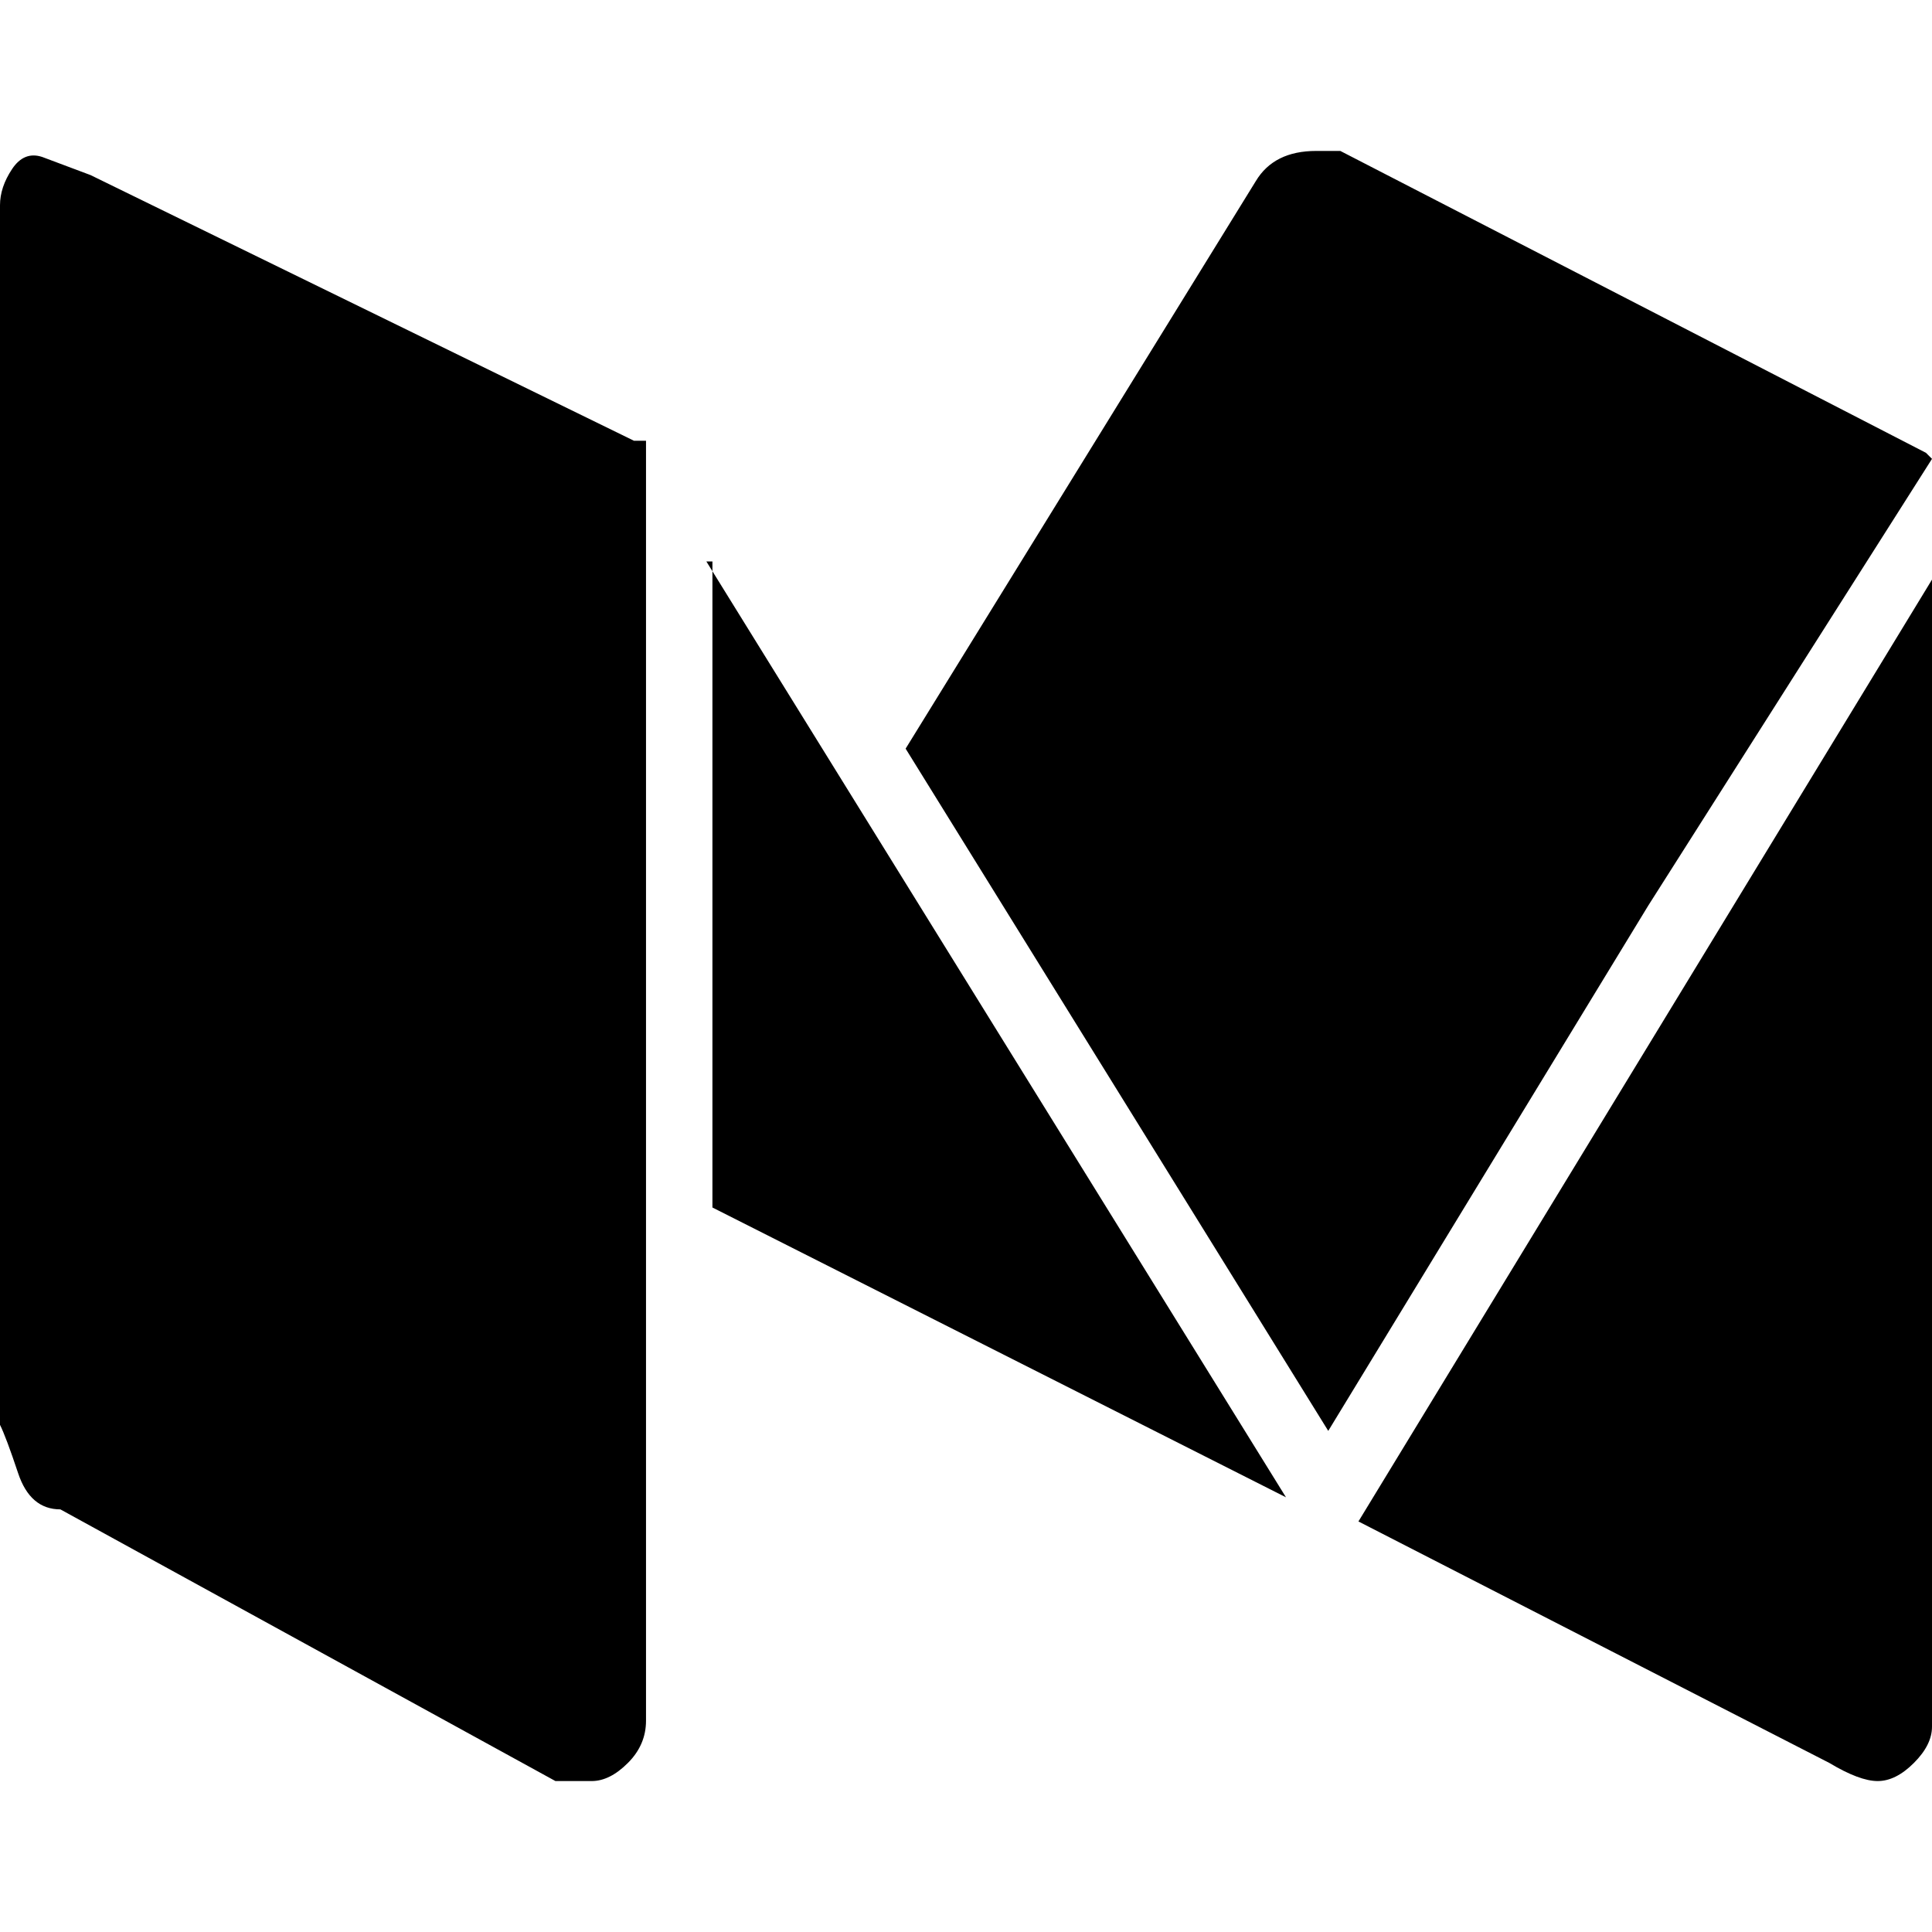
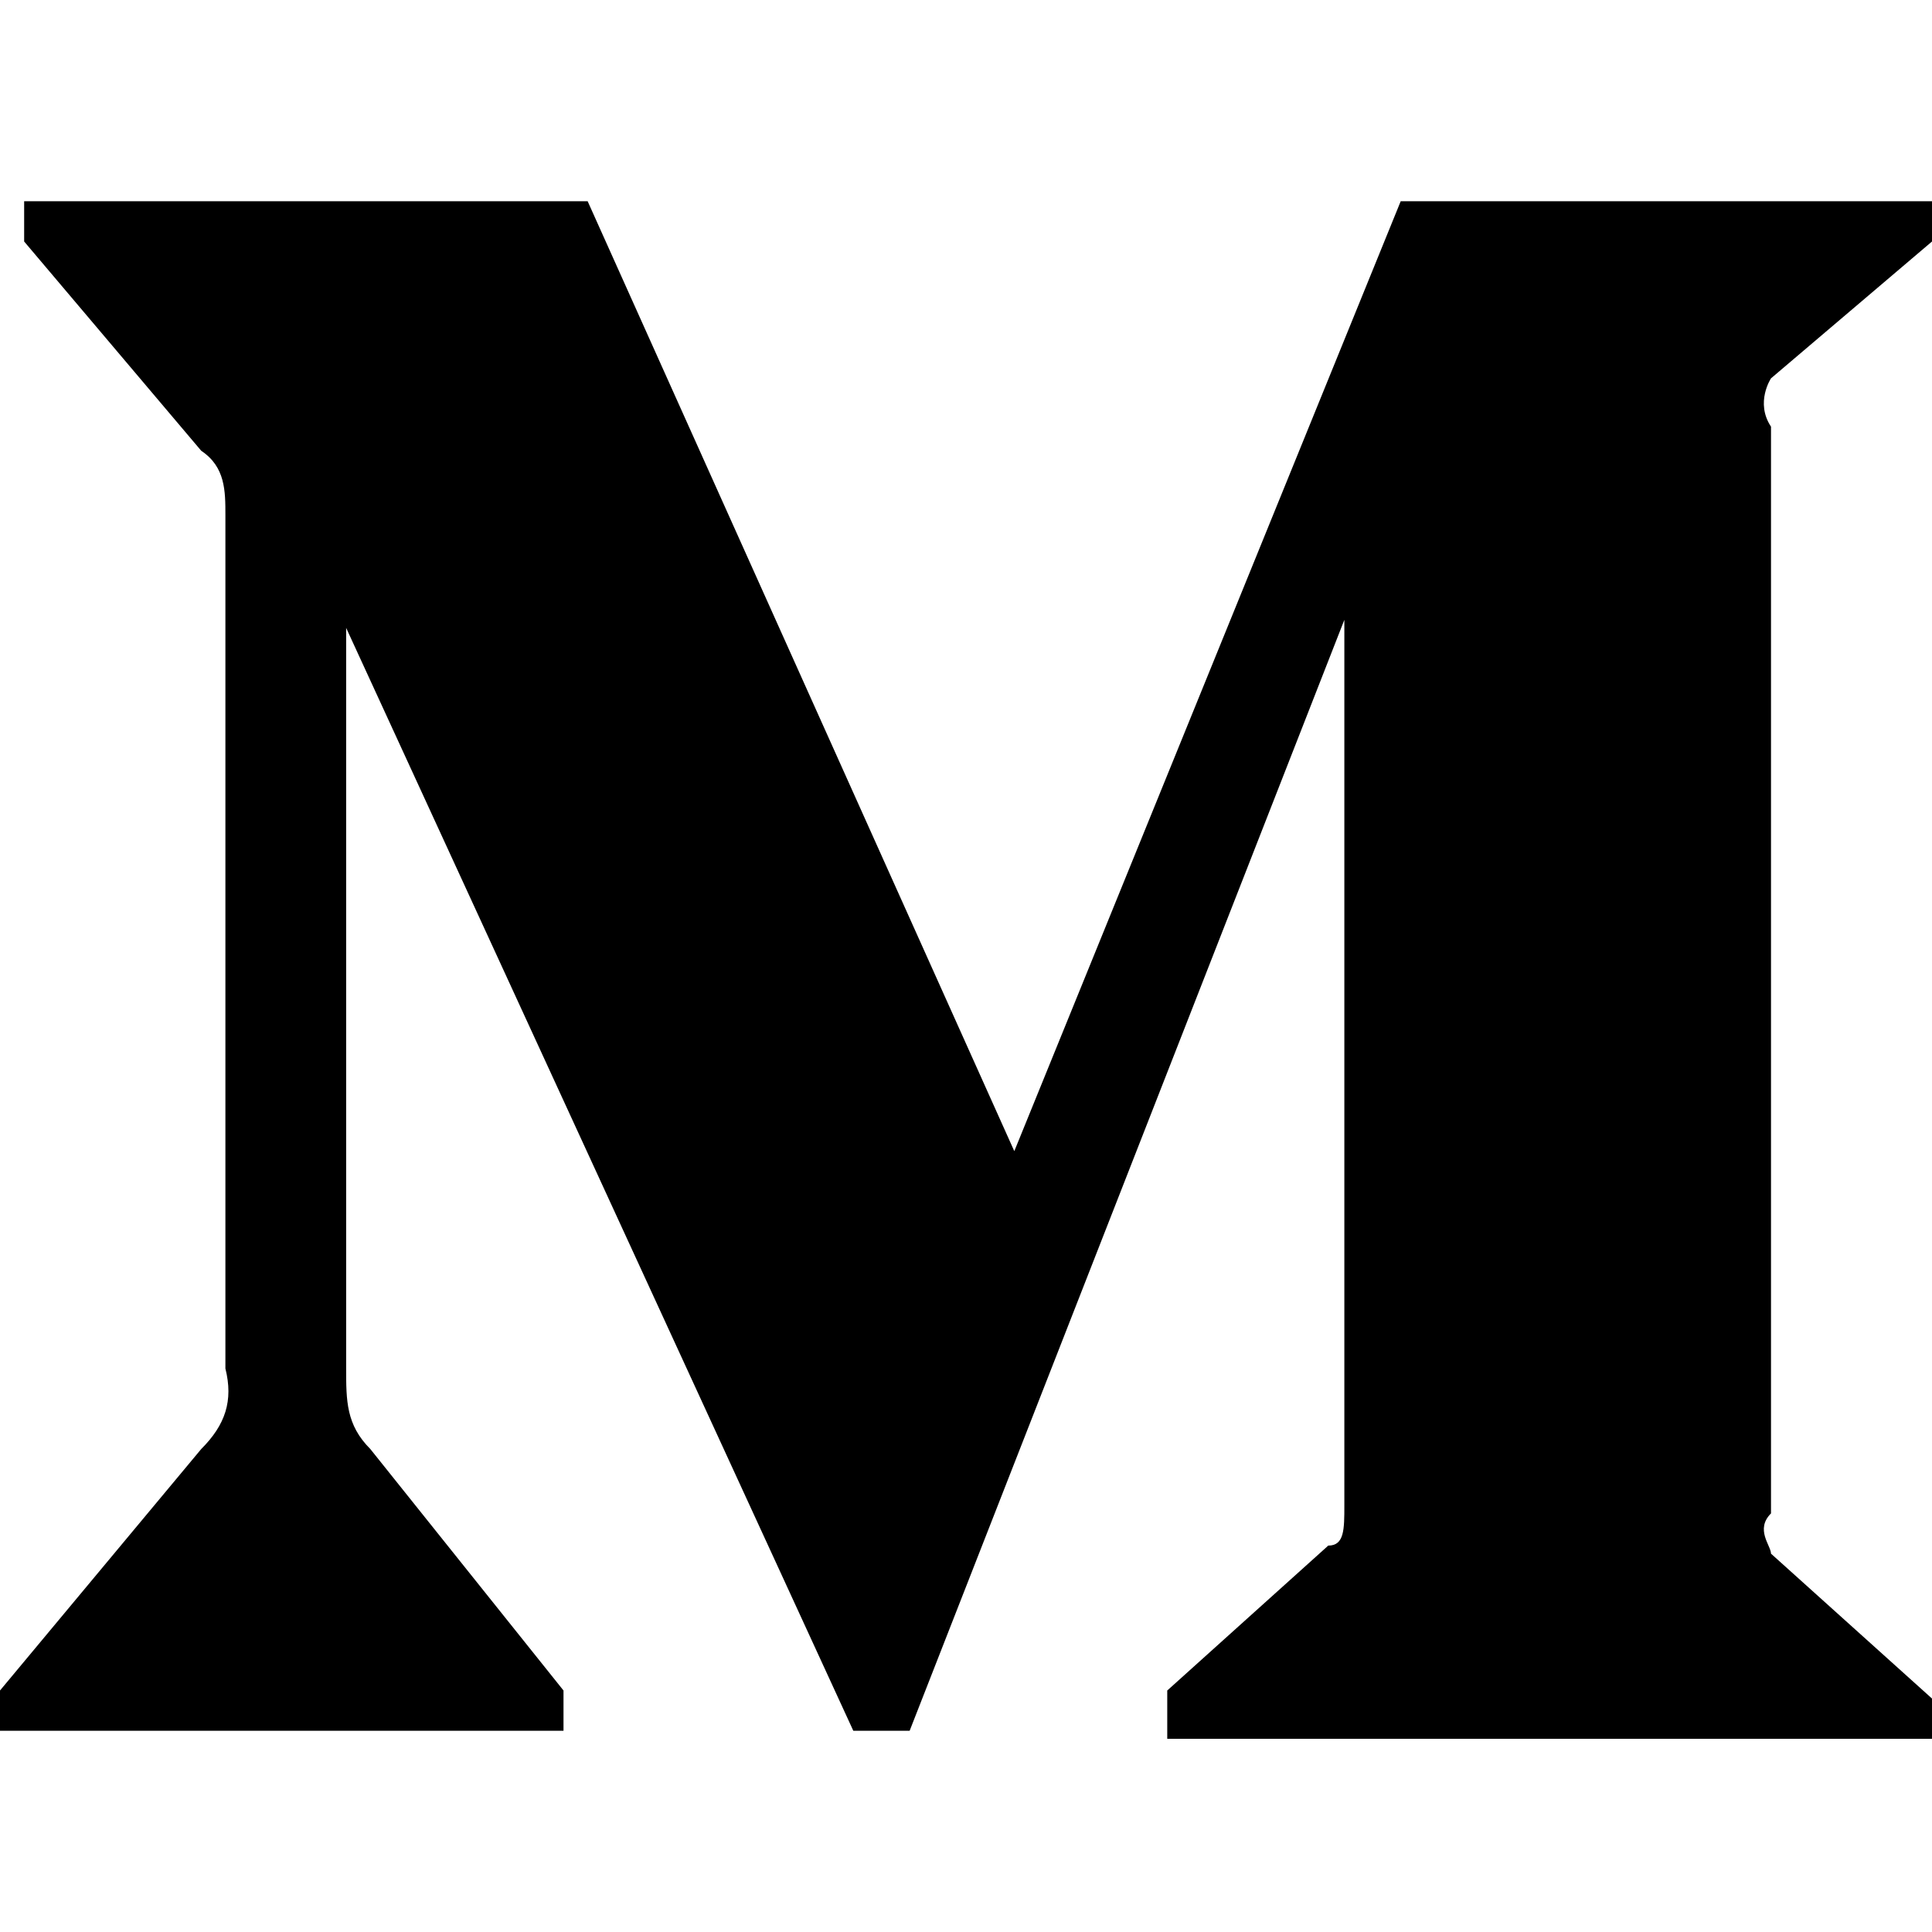
- <svg xmlns="http://www.w3.org/2000/svg" width="32" height="32" viewBox="0 0 32 32">
-   <path d="M10.7 7.5v21q0 .4-.3.7t-.6.3h-.6L1 25q-.5 0-.7-.6t-.3-.8V3.4q0-.3.2-.6t.5-.2l.8.3 9 4.4h.2zm1 1.8l9.6 15.5-9.5-4.8V9.3zm20.3.3v19q0 .3-.3.6t-.6.3-.8-.3l-7.8-4zm0-2L27.3 15 22 23.7l-7-11.3L20.8 3q.3-.5 1-.5h.4l9.7 5z" />
+ <svg xmlns="http://www.w3.org/2000/svg" width="24" height="24" viewBox="0 0 24 24">
+   <path d="M2.8 6.4c0-.3 0-.6-.3-.8L.3 3v-.5h7l5.3 11.8 4.8-11.8H24V3l-2 1.7s-.2.3 0 .6v13.5c-.2.2 0 .4 0 .5l2 1.8v.5h-9.5V21l2-1.8c.2 0 .2-.2.2-.5v-11l-5.4 13.8h-.7L4.3 7.8V17c0 .4 0 .7.3 1L7 21v.5H0V21l2.5-3c.3-.3.4-.6.3-1V6.4z" />
</svg>
